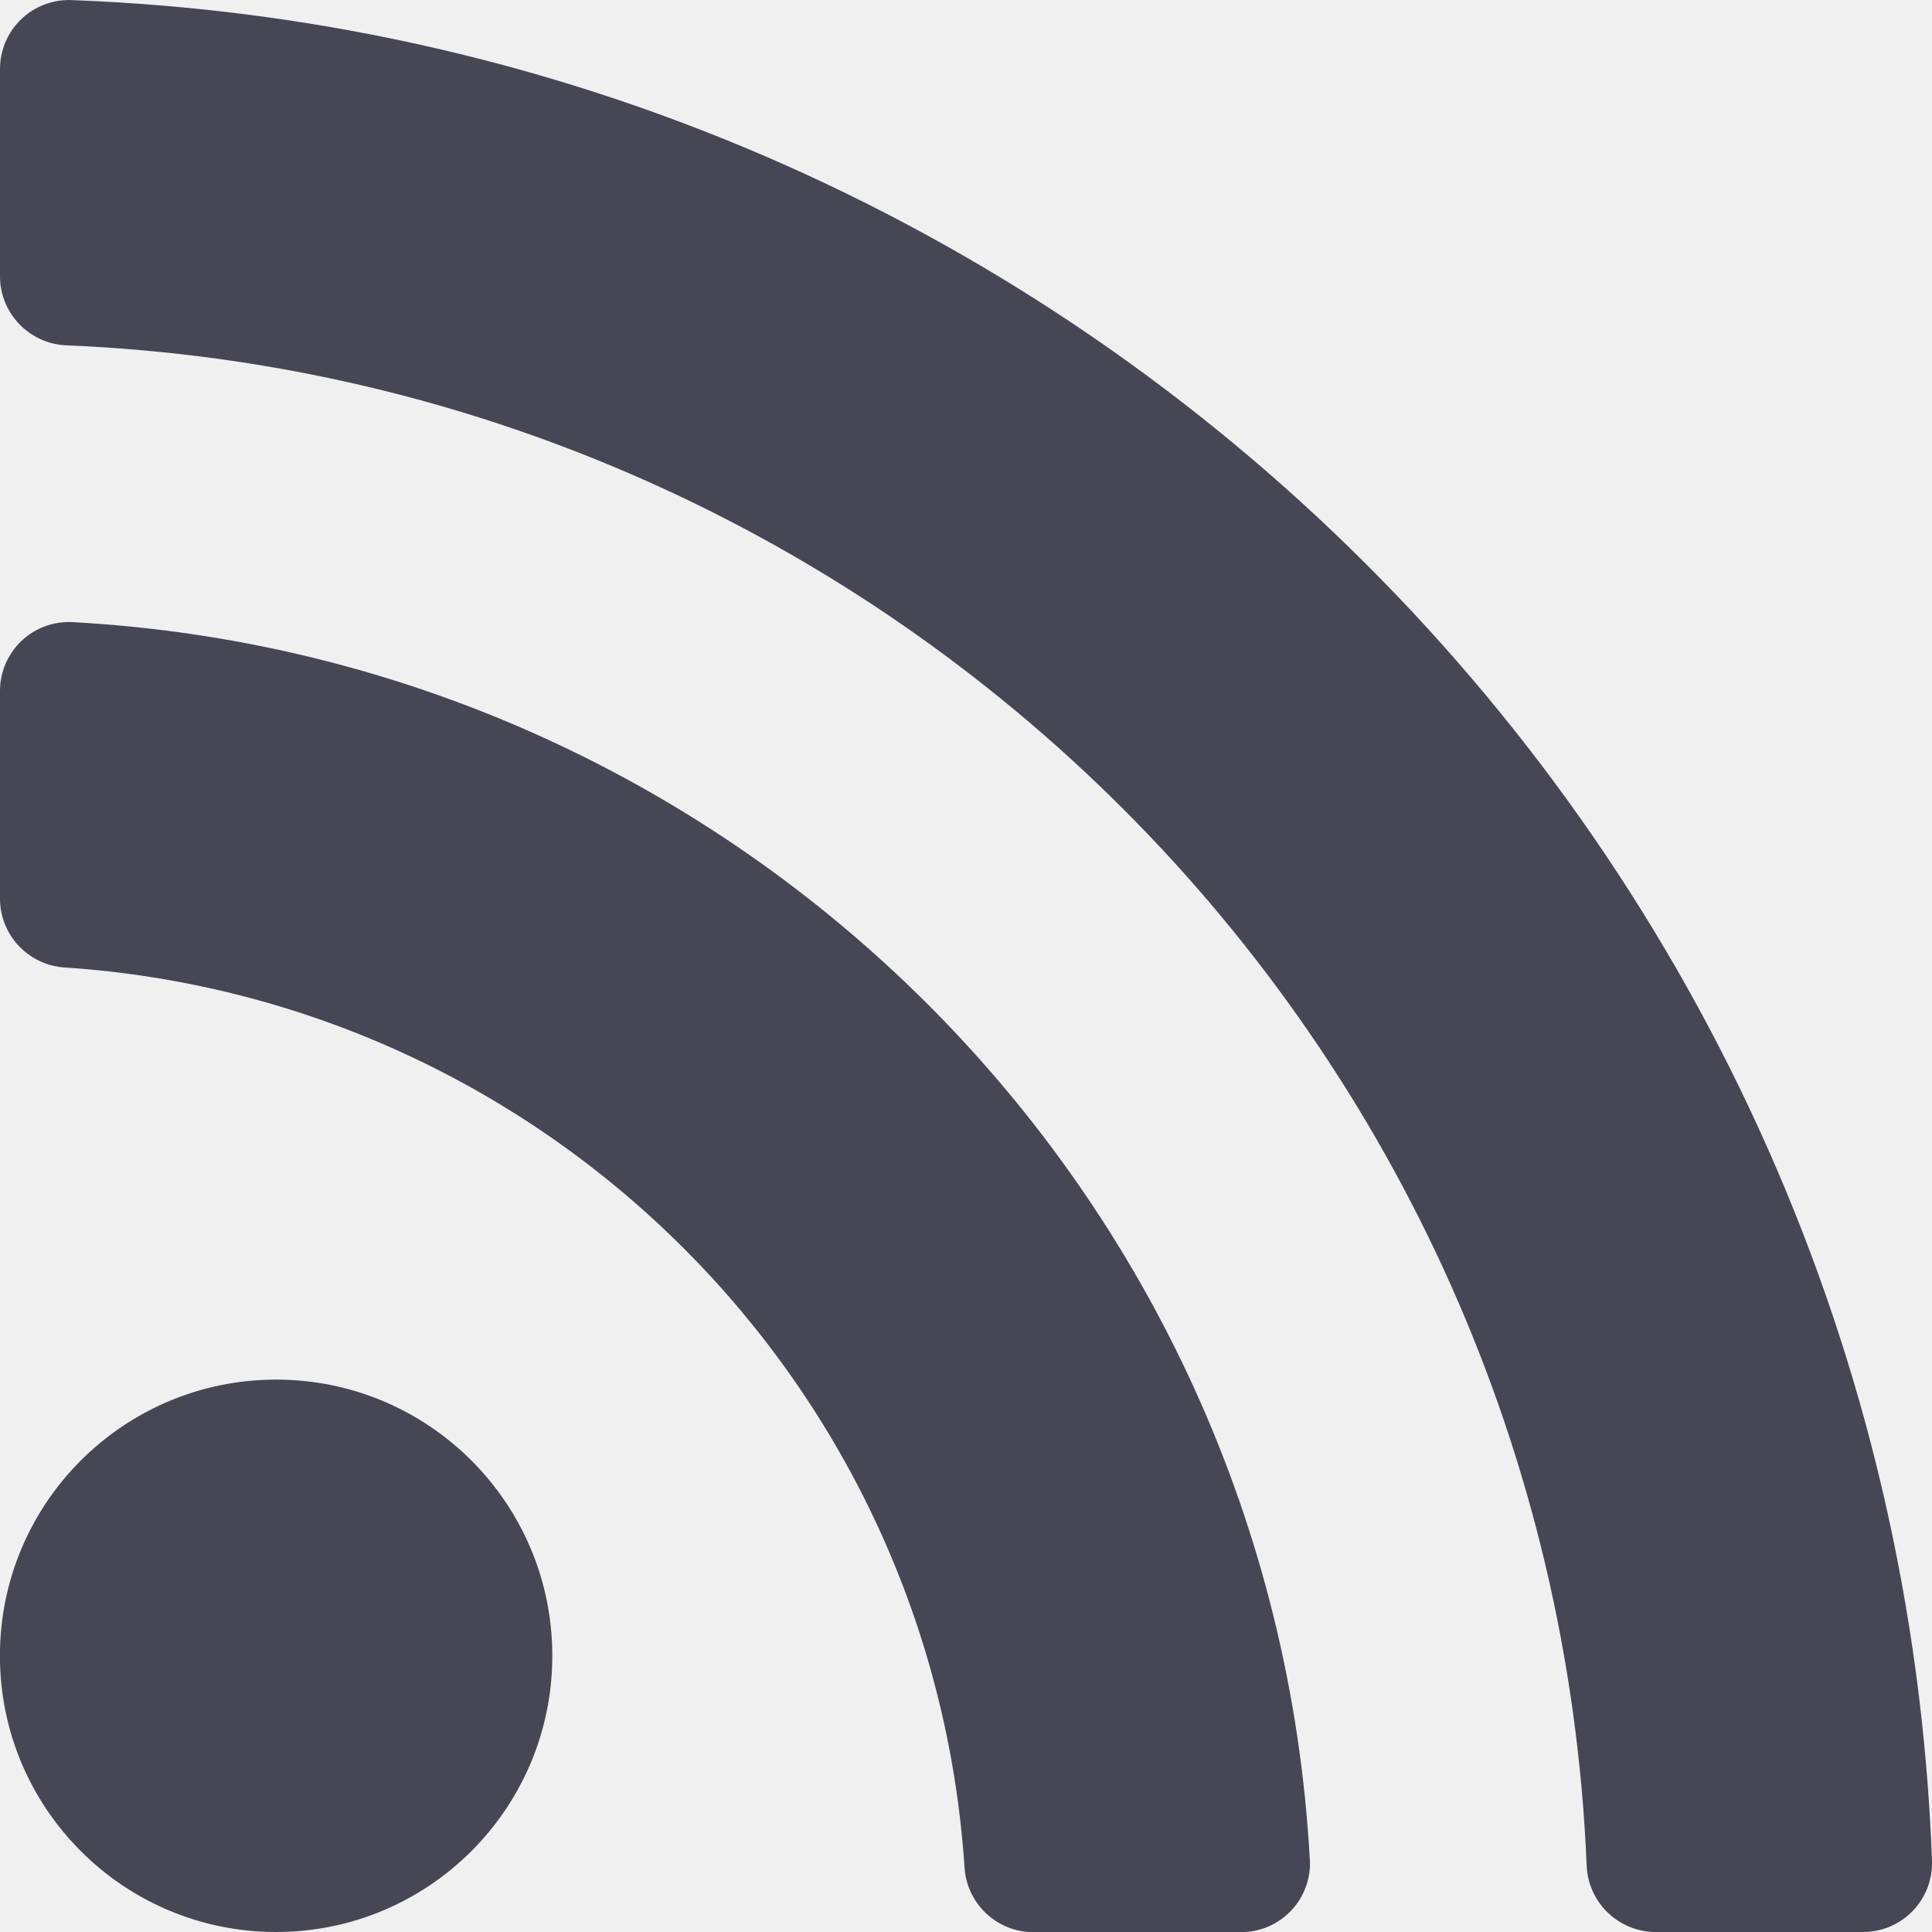
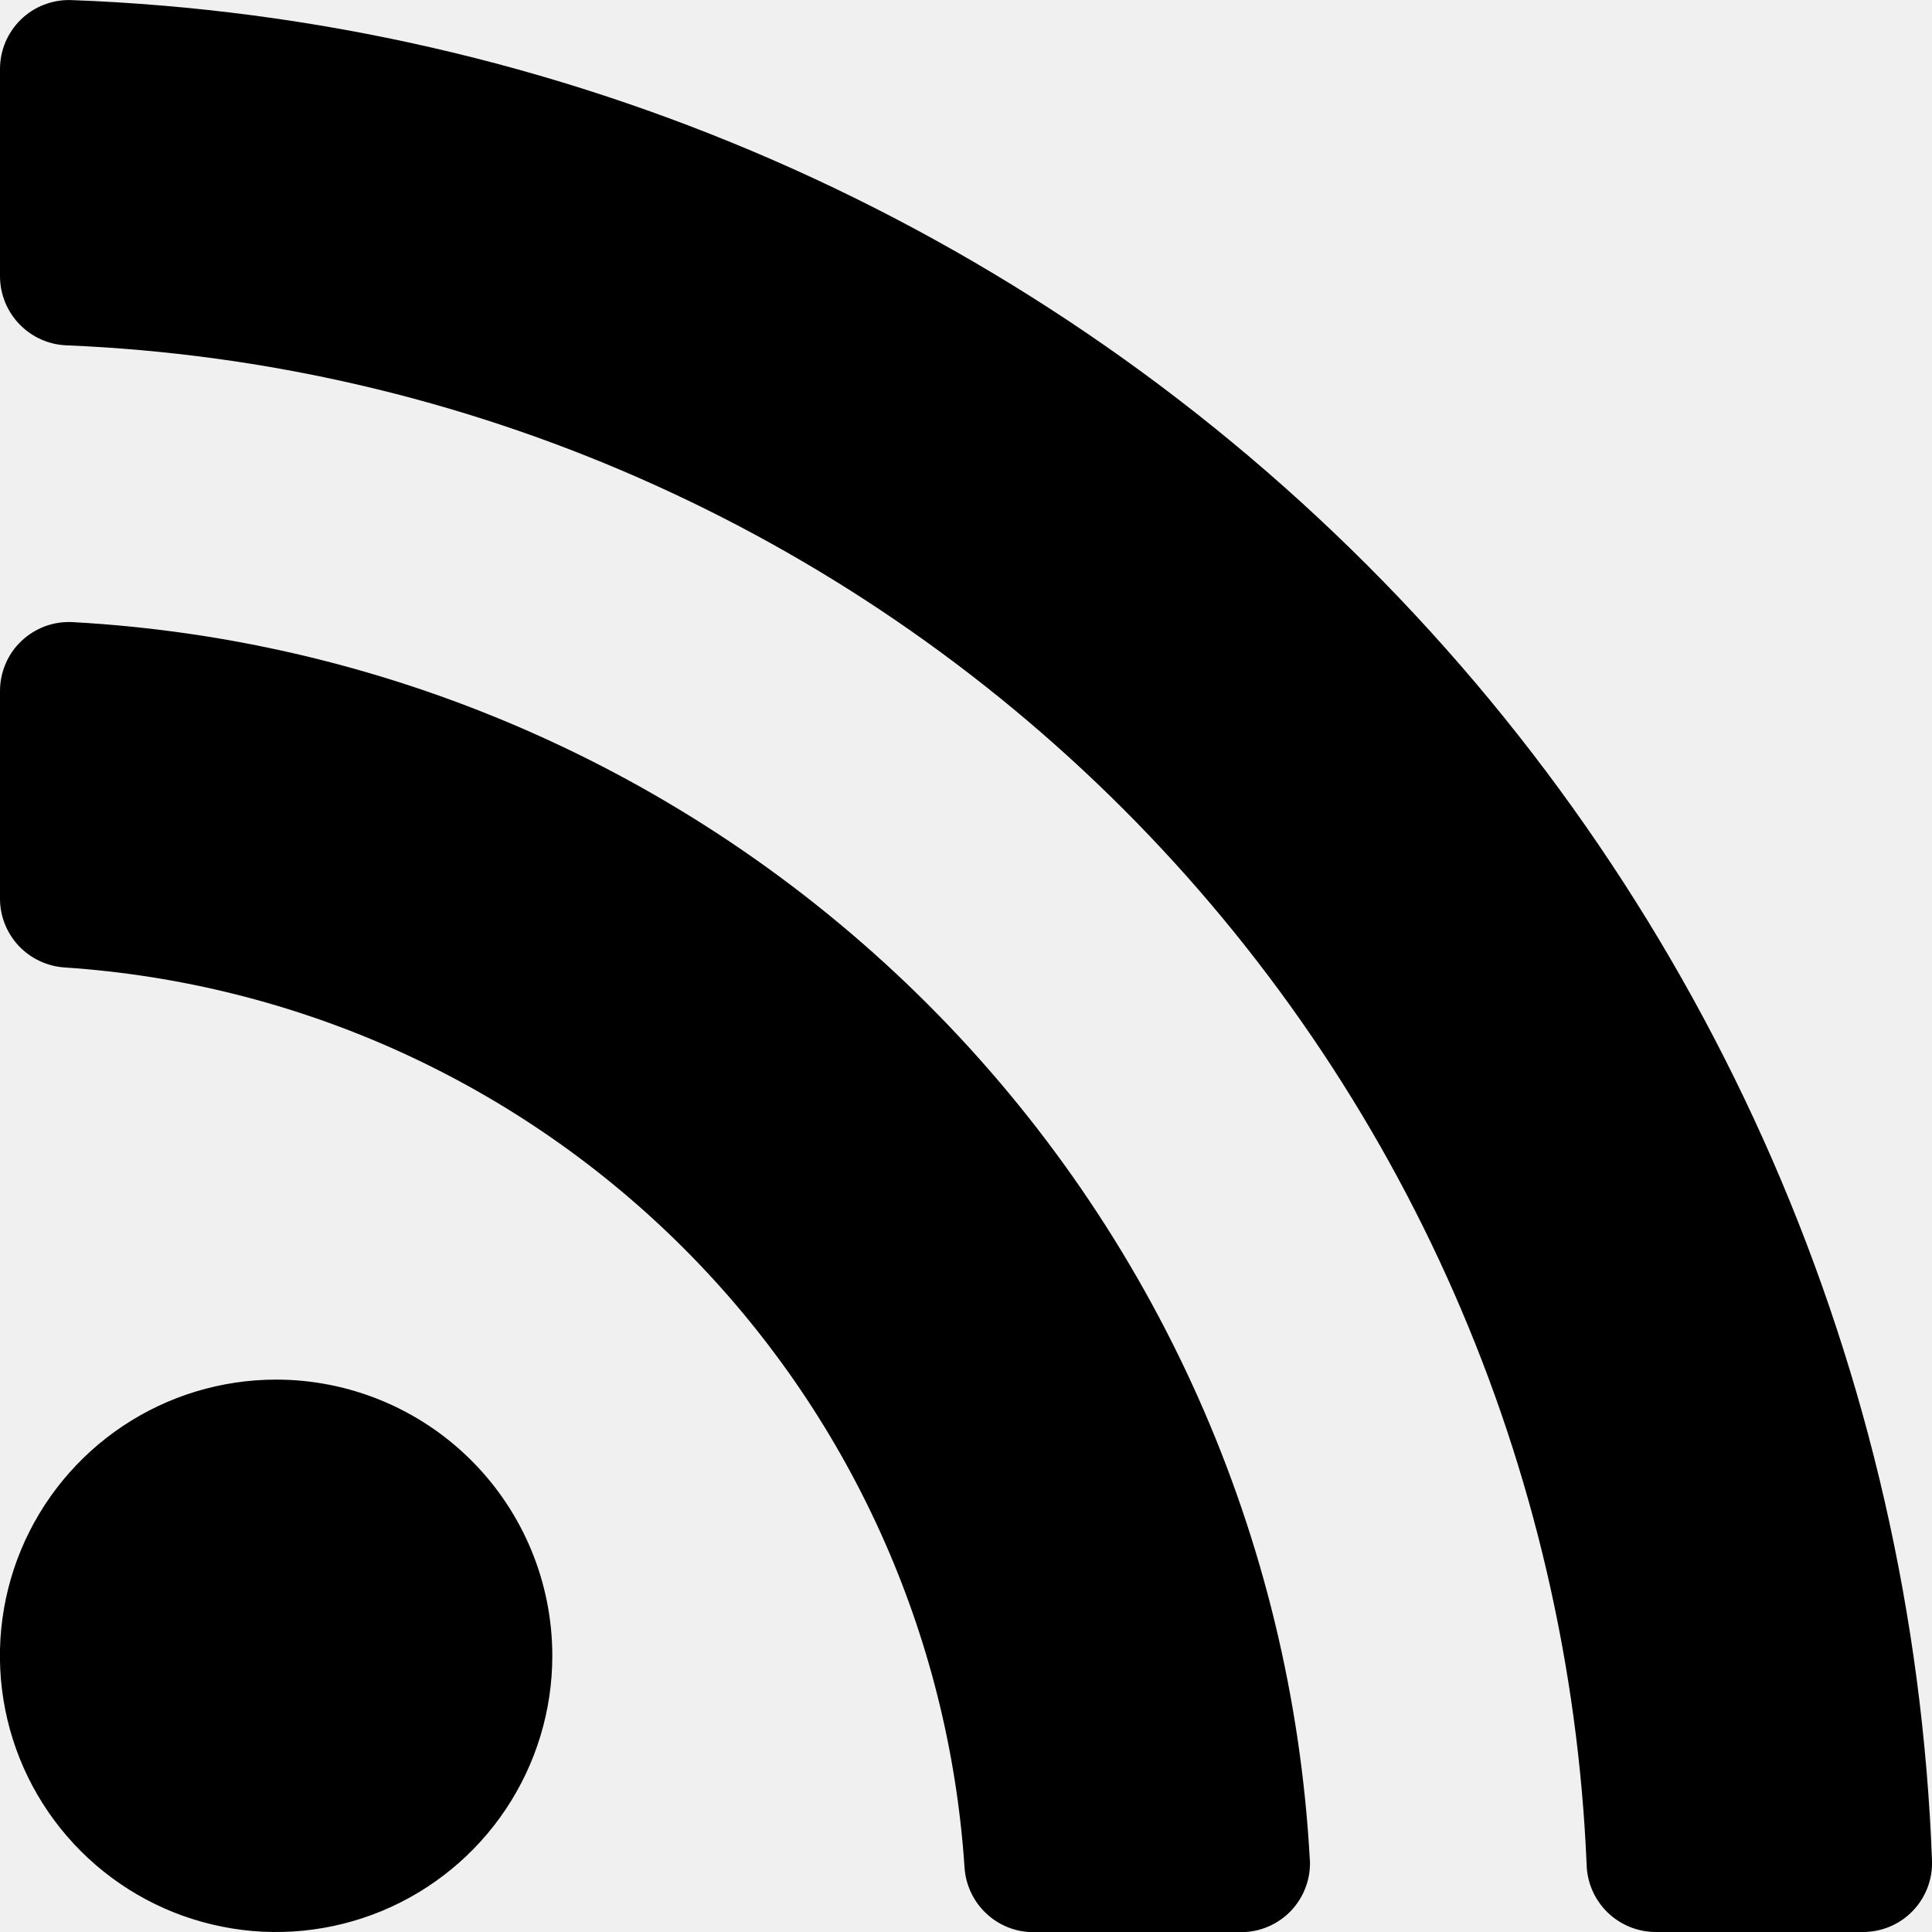
- <svg xmlns="http://www.w3.org/2000/svg" width="24" height="24" viewBox="0 0 24 24">
-   <path id="f_rss" d="M6.861,22.819a3.431,3.431,0,1,1-3.431-3.431,3.431,3.431,0,0,1,3.431,3.431Zm9.41,2.531A16.29,16.29,0,0,0,.9,9.978a.856.856,0,0,0-.9.857V13.41a.858.858,0,0,0,.8.858A12,12,0,0,1,11.982,25.452a.858.858,0,0,0,.858.8h2.575A.856.856,0,0,0,16.272,25.35ZM24,25.366A24.017,24.017,0,0,0,.884,2.251.856.856,0,0,0,0,3.108V5.683a.86.86,0,0,0,.828.857A19.718,19.718,0,0,1,19.71,25.422a.86.86,0,0,0,.857.828h2.575A.856.856,0,0,0,24,25.366Z" transform="translate(0 -2.25)" fill="#464655" />
+ <svg xmlns="http://www.w3.org/2000/svg" width="24" height="24" viewBox="0 0 24 24" fill="none">
+   <g clip-path="url(#clip0_3:6)">
+     <path d="M6.861 20.569C6.861 21.248 6.66 21.911 6.283 22.475C5.906 23.039 5.37 23.479 4.743 23.739C4.116 23.998 3.426 24.067 2.761 23.934C2.095 23.802 1.484 23.475 1.004 22.995C0.524 22.515 0.197 21.904 0.065 21.238C-0.067 20.573 0 19.883 0.26 19.256C0.52 18.629 0.96 18.093 1.524 17.716C2.088 17.339 2.751 17.138 3.43 17.138C4.34 17.138 5.213 17.5 5.856 18.143C6.5 18.786 6.861 19.659 6.861 20.569V20.569ZM16.271 23.1C16.051 19.095 14.361 15.312 11.525 12.475C8.688 9.639 4.905 7.948 0.9 7.728C0.784 7.722 0.668 7.74 0.559 7.78C0.45 7.821 0.35 7.883 0.266 7.963C0.181 8.043 0.114 8.14 0.069 8.247C0.023 8.354 -0 8.469 -5.53566e-06 8.585V11.16C-0.001 11.378 0.082 11.588 0.23 11.747C0.379 11.906 0.583 12.003 0.8 12.018C3.703 12.21 6.437 13.45 8.494 15.507C10.551 17.565 11.79 20.299 11.982 23.202C11.997 23.419 12.094 23.623 12.253 23.771C12.412 23.92 12.622 24.003 12.84 24.002H15.415C15.531 24.002 15.647 23.979 15.754 23.933C15.861 23.887 15.958 23.82 16.038 23.736C16.118 23.651 16.18 23.551 16.22 23.442C16.261 23.333 16.278 23.216 16.272 23.1H16.271ZM24 23.116C23.776 17.057 21.269 11.306 16.982 7.019C12.694 2.731 6.943 0.224 0.884 0.001C0.769 -0.003 0.655 0.017 0.548 0.058C0.44 0.099 0.343 0.162 0.26 0.242C0.178 0.322 0.112 0.418 0.067 0.524C0.023 0.629 -0 0.743 -5.53566e-06 0.858V3.433C0.001 3.655 0.087 3.868 0.242 4.028C0.396 4.188 0.606 4.282 0.828 4.29C5.77 4.495 10.454 6.551 13.952 10.048C17.449 13.546 19.505 18.23 19.71 23.172C19.718 23.394 19.812 23.604 19.972 23.759C20.132 23.913 20.345 23.999 20.567 24H23.142C23.257 24 23.371 23.977 23.477 23.933C23.583 23.888 23.679 23.823 23.759 23.74C23.839 23.658 23.901 23.56 23.943 23.453C23.984 23.345 24.004 23.231 24 23.116Z" fill="black" />
+   </g>
+   <defs>
+     <clipPath id="clip0_3:6">
+       <rect width="24" height="24" fill="white" />
+     </clipPath>
+   </defs>
</svg>
